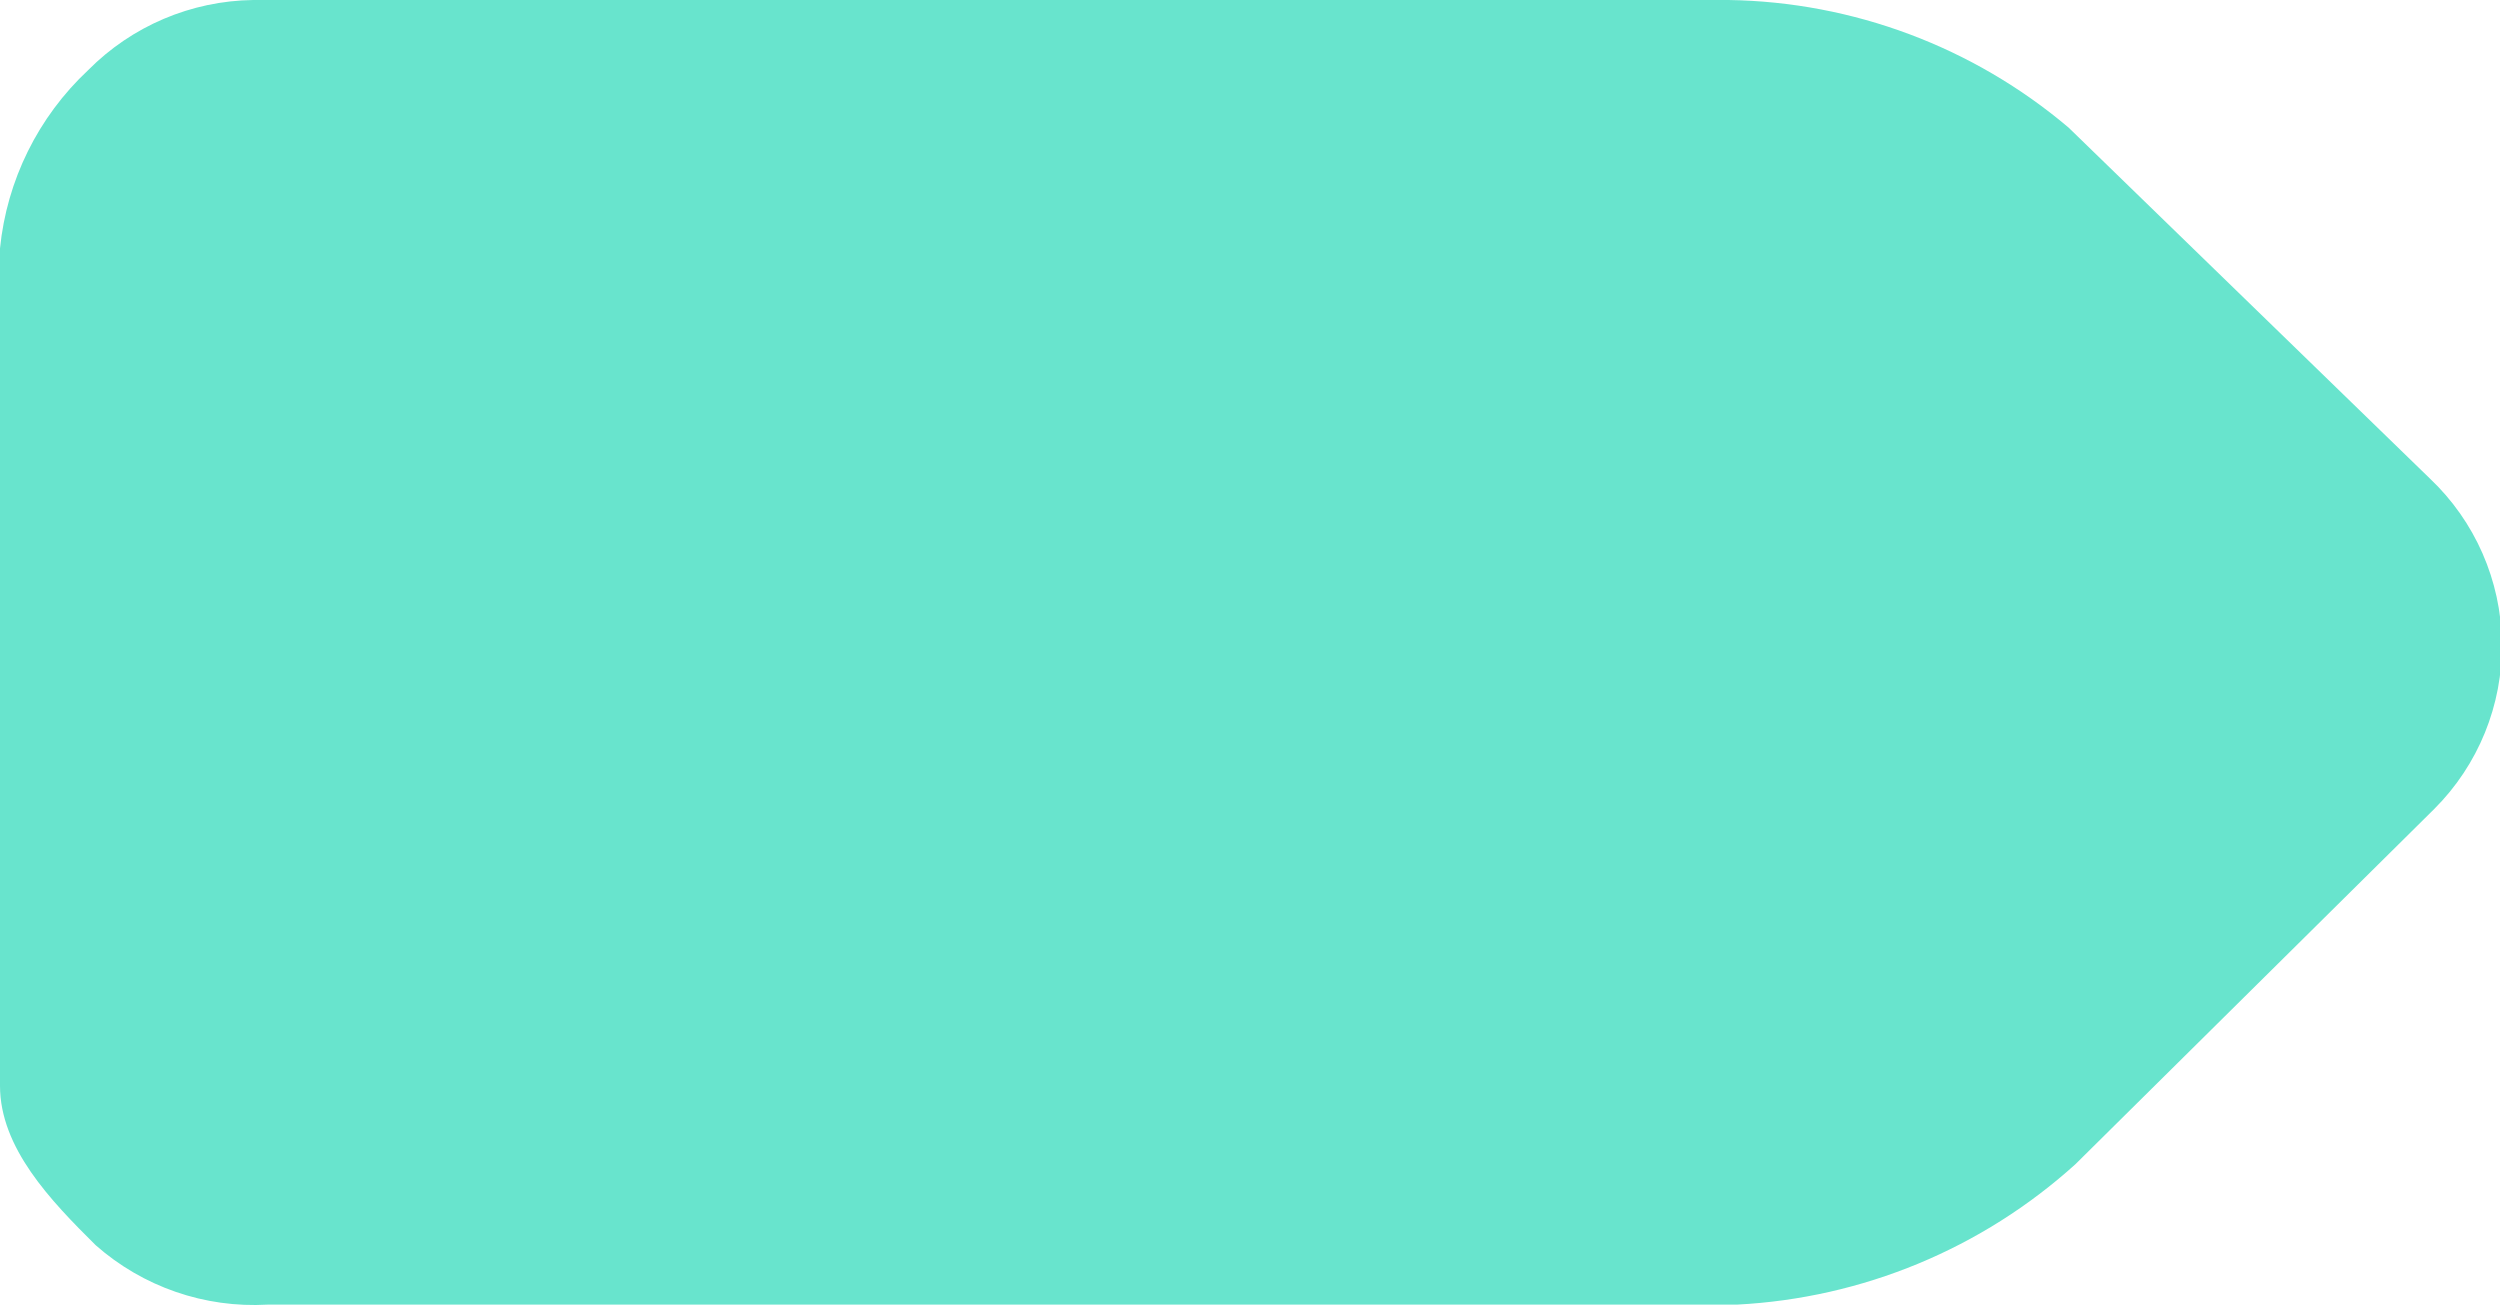
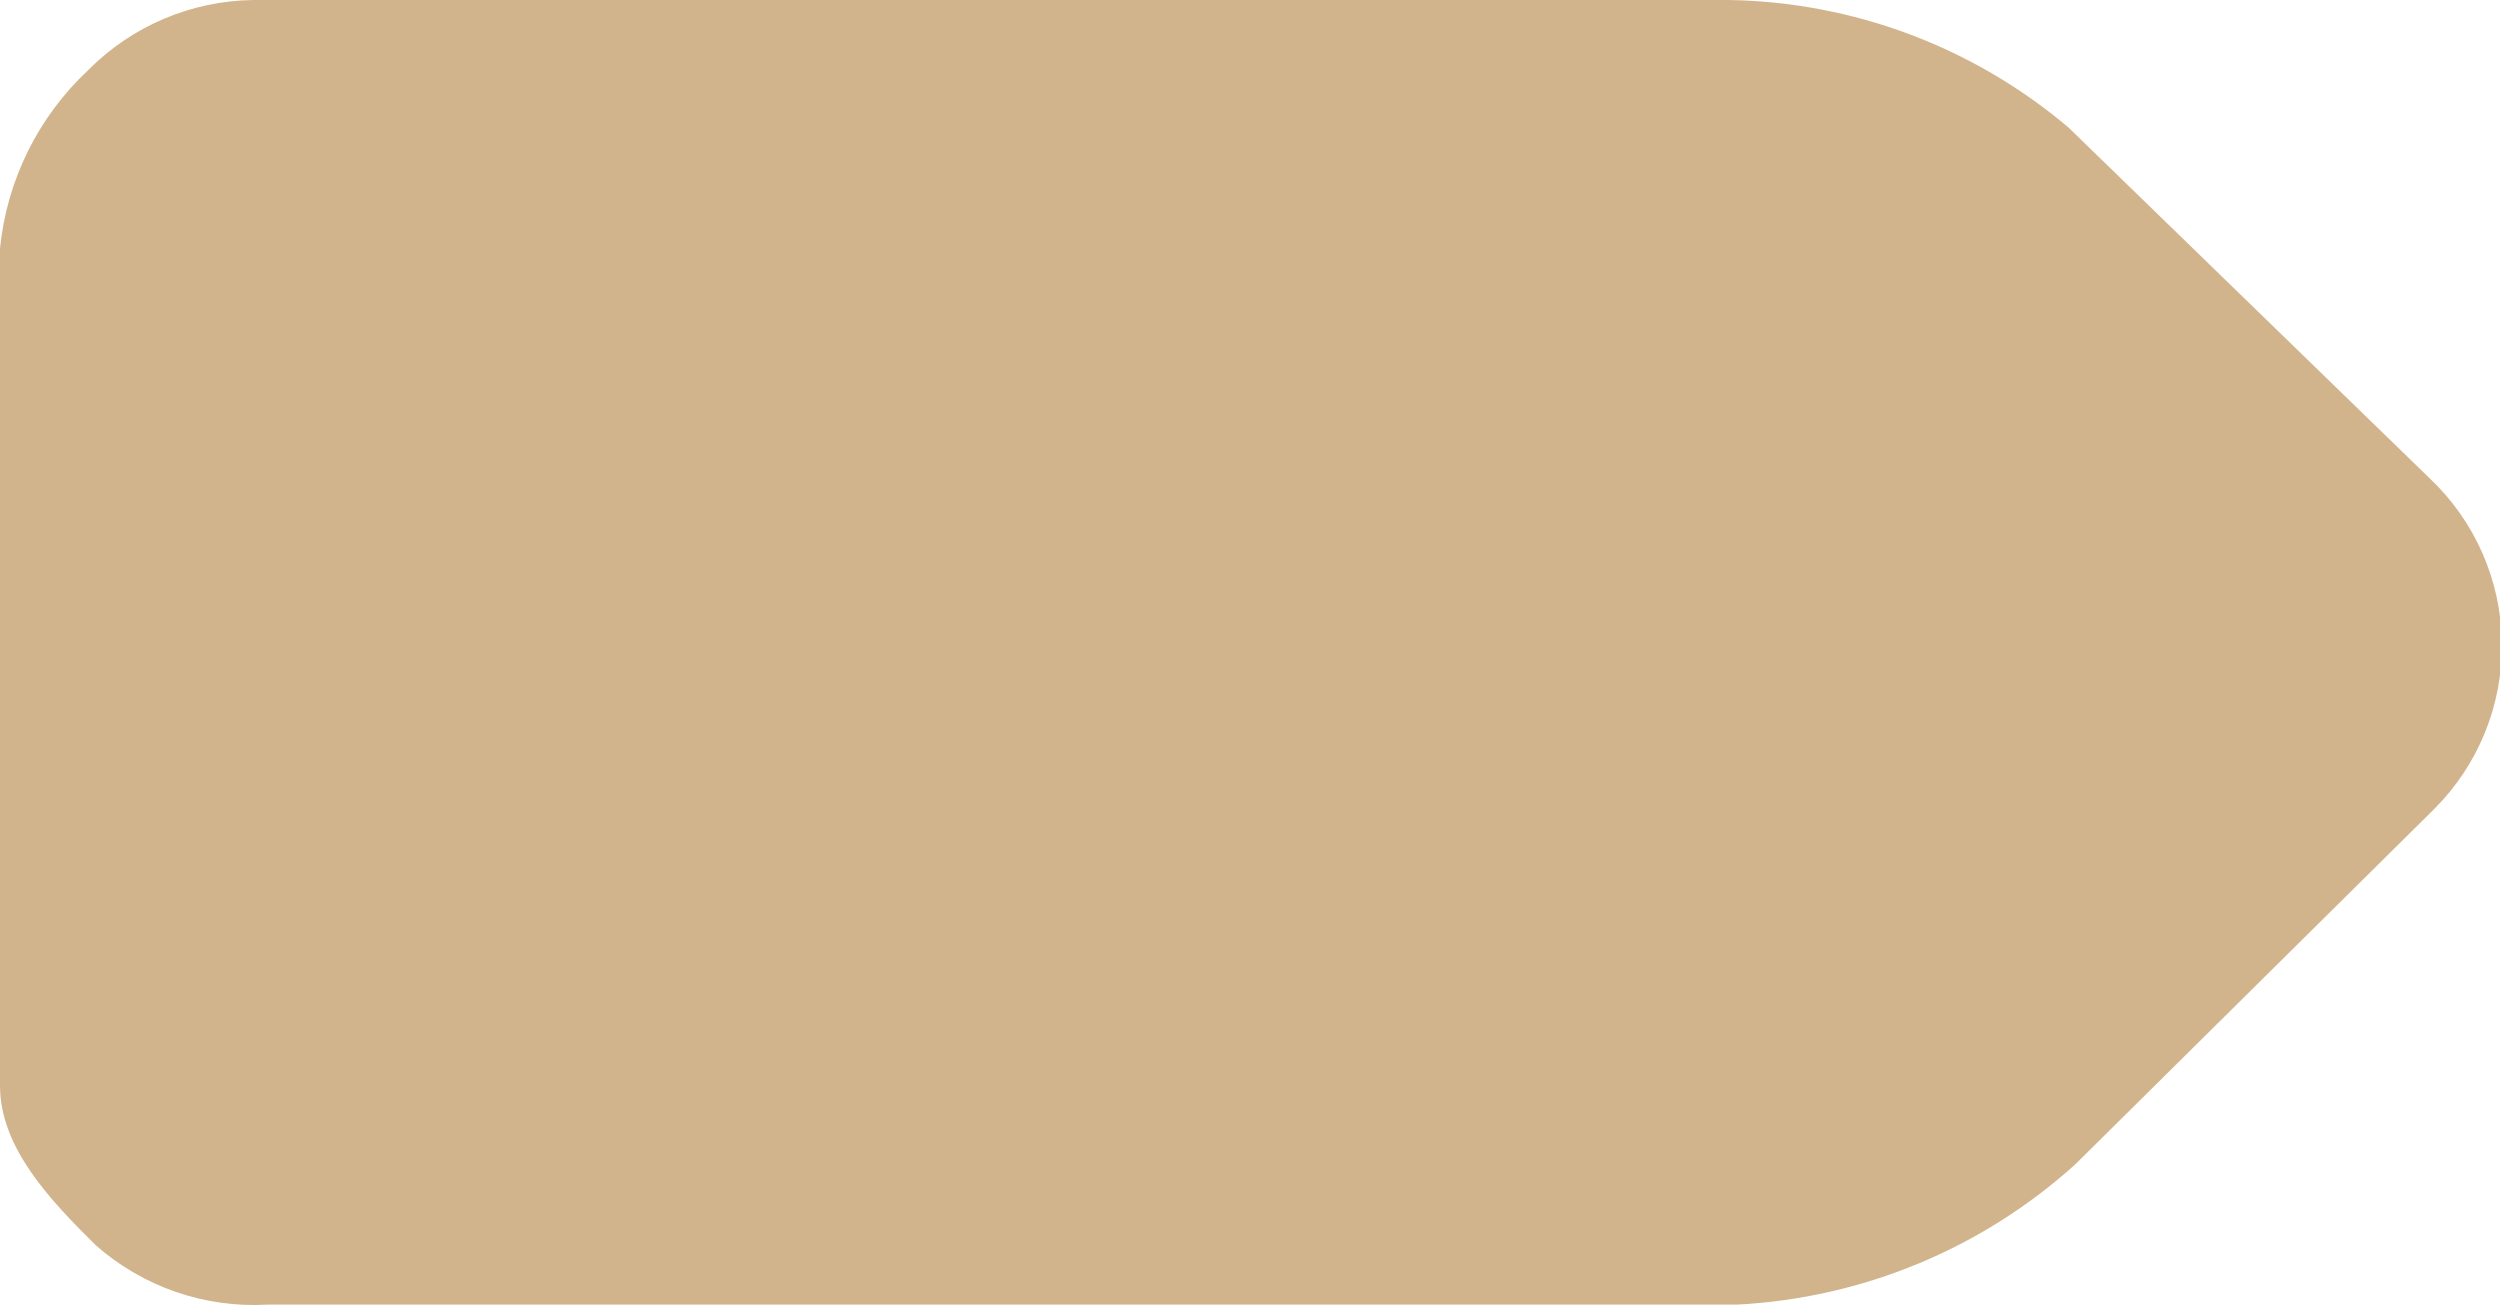
<svg xmlns="http://www.w3.org/2000/svg" id="Layer_1" data-name="Layer 1" viewBox="0 0 62.7 32.72">
  <defs>
-     <style>.mark-1{fill:#68e4cd;}</style>
+     <style>.mark-1{fill:#d2b48c;}</style>
  </defs>
  <path class="mark-1" d="M60.94,12l-9.06-8.8A13.52,13.52,0,0,0,43.35,0l-37,0A5.94,5.94,0,0,0,2.21,1.76,7.09,7.09,0,0,0,0,6.23v21c0,1.56,1.27,2.88,2.4,4a6,6,0,0,0,4.31,1.49l36.85,0a13.71,13.71,0,0,0,8.49-3.52l9-8.91A5.78,5.78,0,0,0,60.94,12Z" />
</svg>
